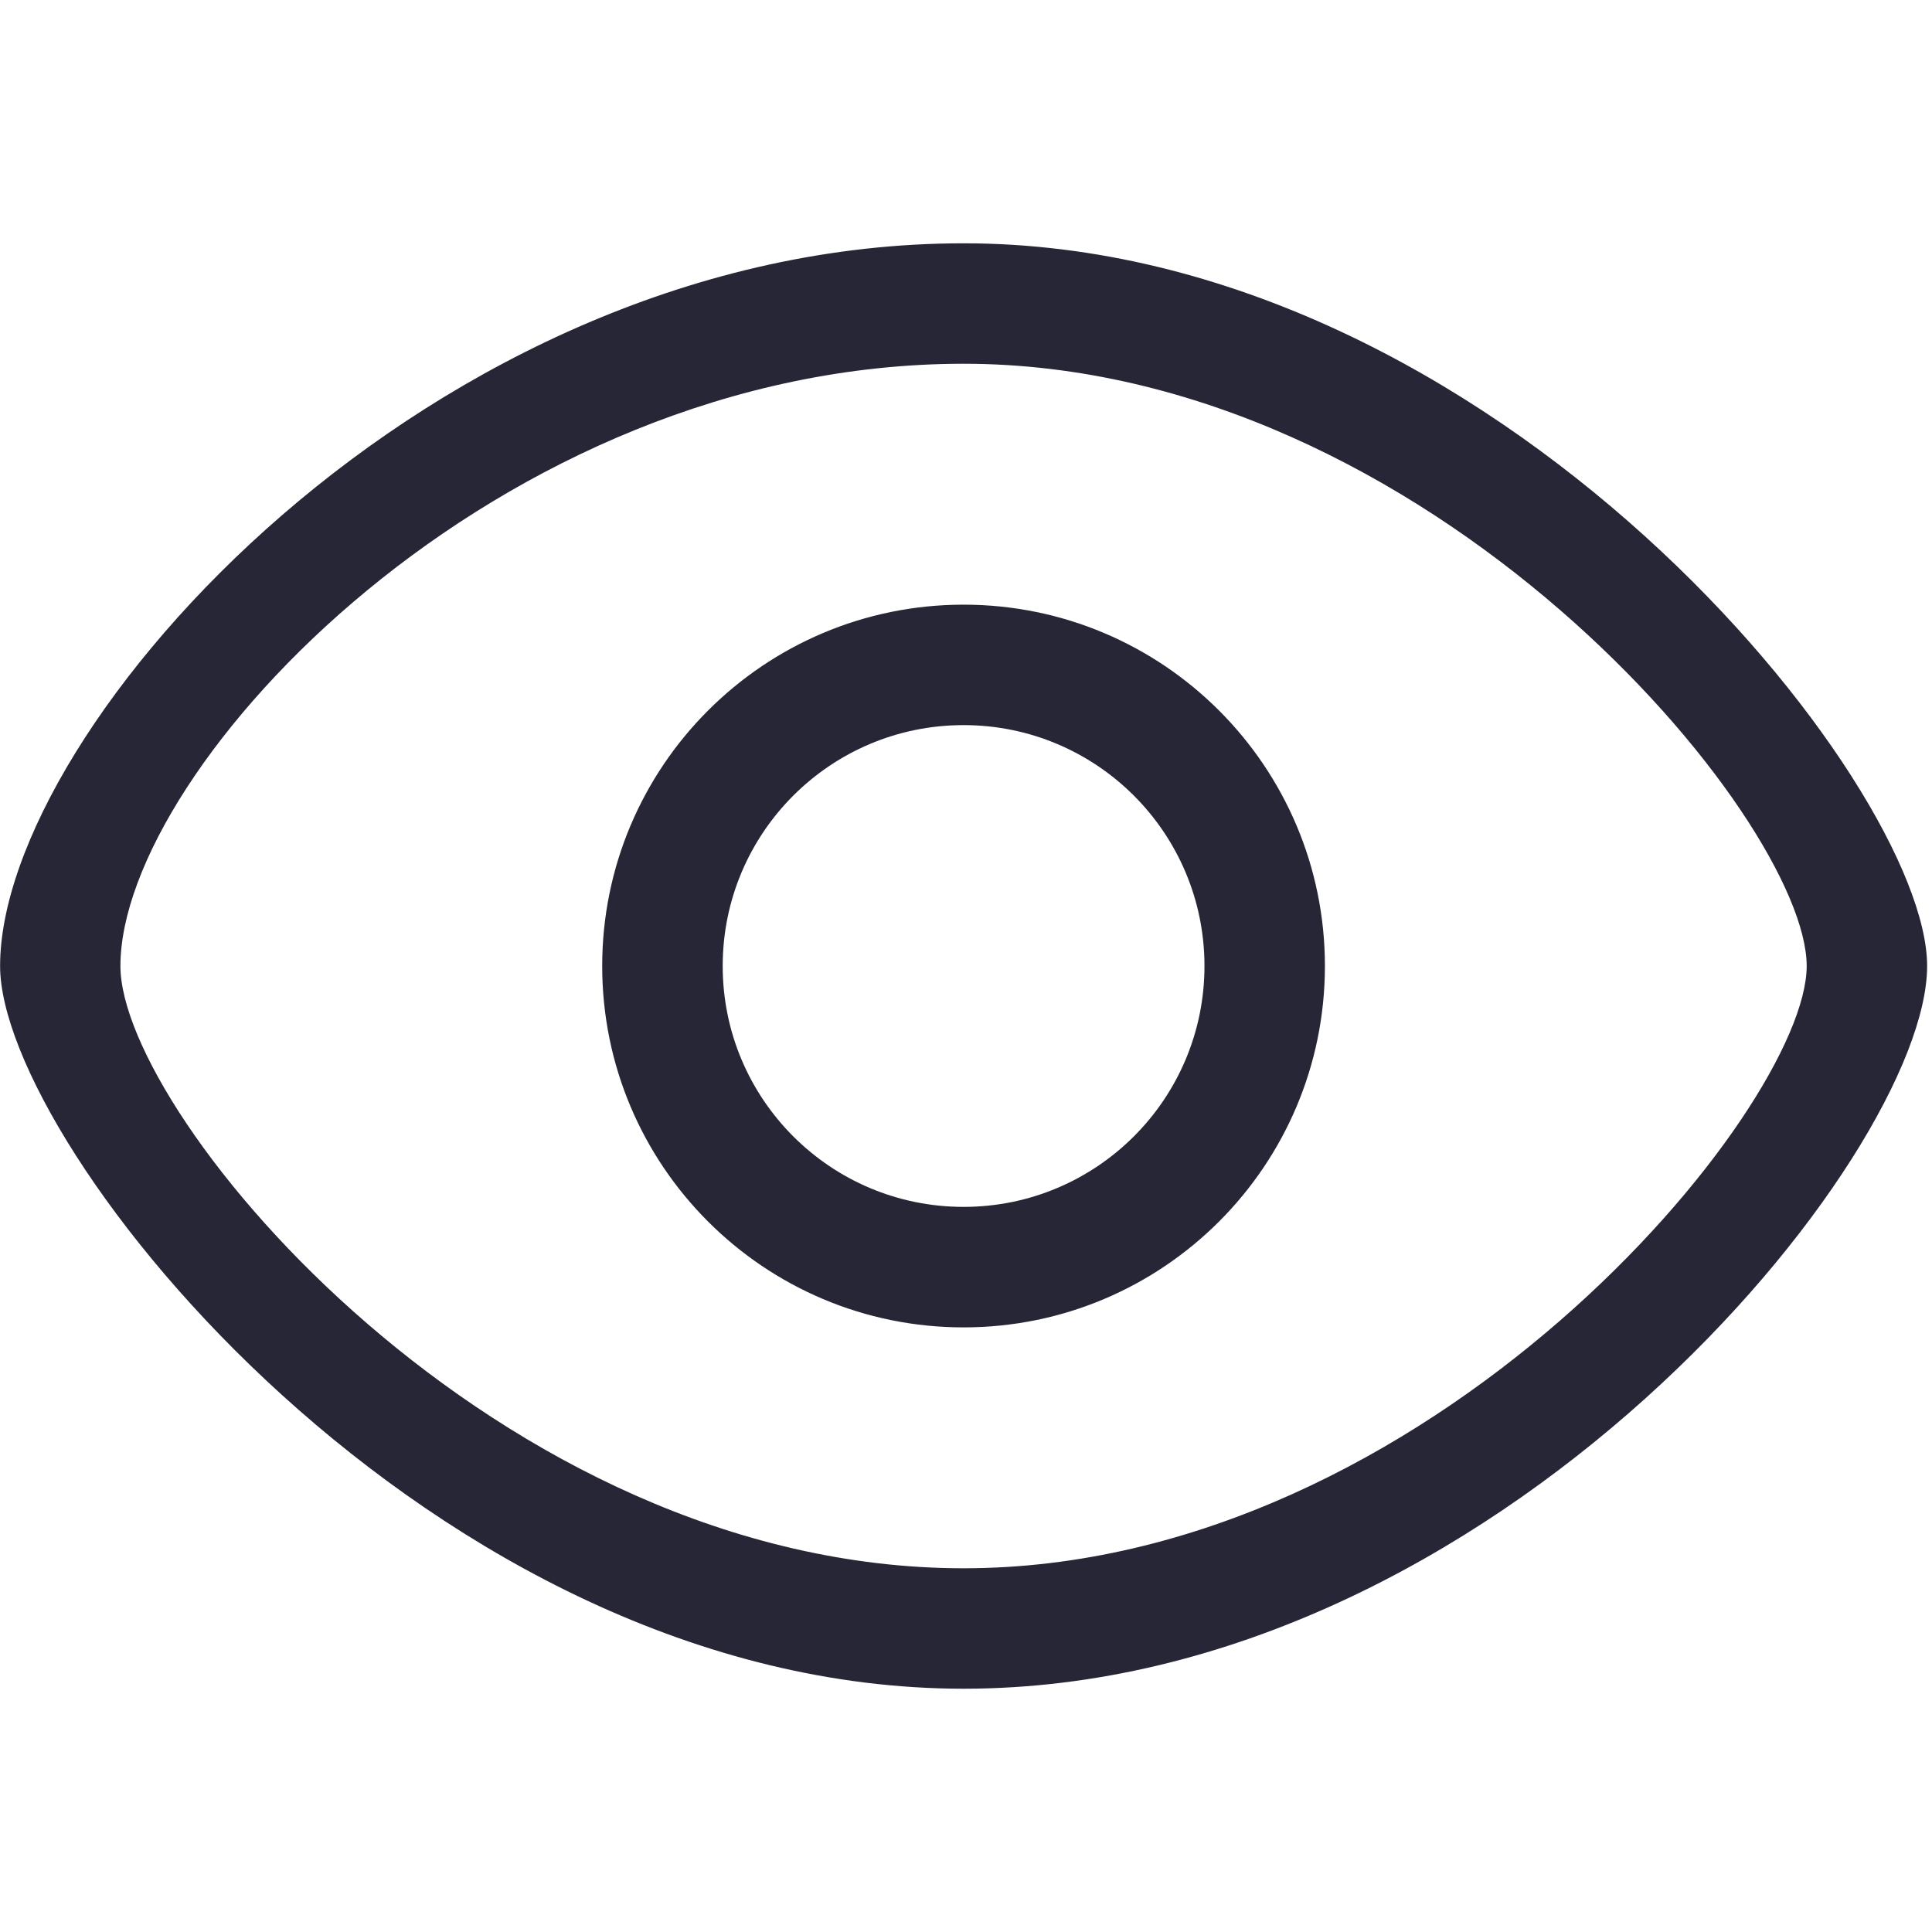
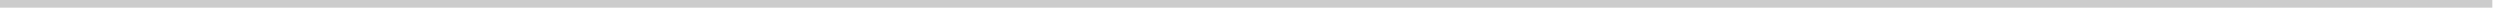
- <svg xmlns="http://www.w3.org/2000/svg" version="1.1" width="200" height="200" viewBox="0 0 200 200">
-   <defs>
-     <style type="text/css">
- @font-face {
-   font-family: "ifont";
-   src: url("//at.alicdn.com/t/font_1442373896_4754455.eot?#iefix") format("embedded-opentype"), url("//at.alicdn.com/t/font_1442373896_4754455.woff") format("woff"), url("//at.alicdn.com/t/font_1442373896_4754455.ttf") format("truetype"), url("//at.alicdn.com/t/font_1442373896_4754455.svg#ifont") format("svg");
- }
- 
- </style>
-   </defs>
-   <g class="transform-group">
-     <g transform="scale(0.1953125, 0.1953125)">
-       <path d="M510.718 895.055c-282.062 0-510.668-287.081-510.668-383.055 0-126.742 228.606-383.041 510.668-383.041 282.095 0 510.699 286.349 510.699 383.041C1021.418 612.994 792.813 895.055 510.718 895.055L510.718 895.055zM510.718 192.797c-246.808 0-446.892 213.613-446.892 319.204 0 79.985 200.085 319.218 446.892 319.218 246.81 0 446.863-243.287 446.863-319.218C957.581 434.041 757.529 192.797 510.718 192.797L510.718 192.797zM510.718 703.543c-105.791 0-191.542-85.748-191.542-191.542 0-105.732 85.751-191.514 191.542-191.514 105.731 0 191.512 85.782 191.512 191.514C702.23 617.796 616.449 703.543 510.718 703.543L510.718 703.543zM510.718 384.325c-70.539 0-127.673 57.152-127.673 127.676 0 70.539 57.134 127.674 127.673 127.674 70.508 0 127.676-57.135 127.676-127.674C638.393 441.476 581.226 384.325 510.718 384.325L510.718 384.325z" fill="#272636" />
-     </g>
+ <svg xmlns="http://www.w3.org/2000/svg" version="1.1" width="326px" height="2px">
+   <g transform="matrix(1 0 0 1 -24 -146 )">
+     <path d="M 24 146.5  L 349 146.5  " stroke-width="1" stroke="#cccccc" fill="none" />
  </g>
</svg>
